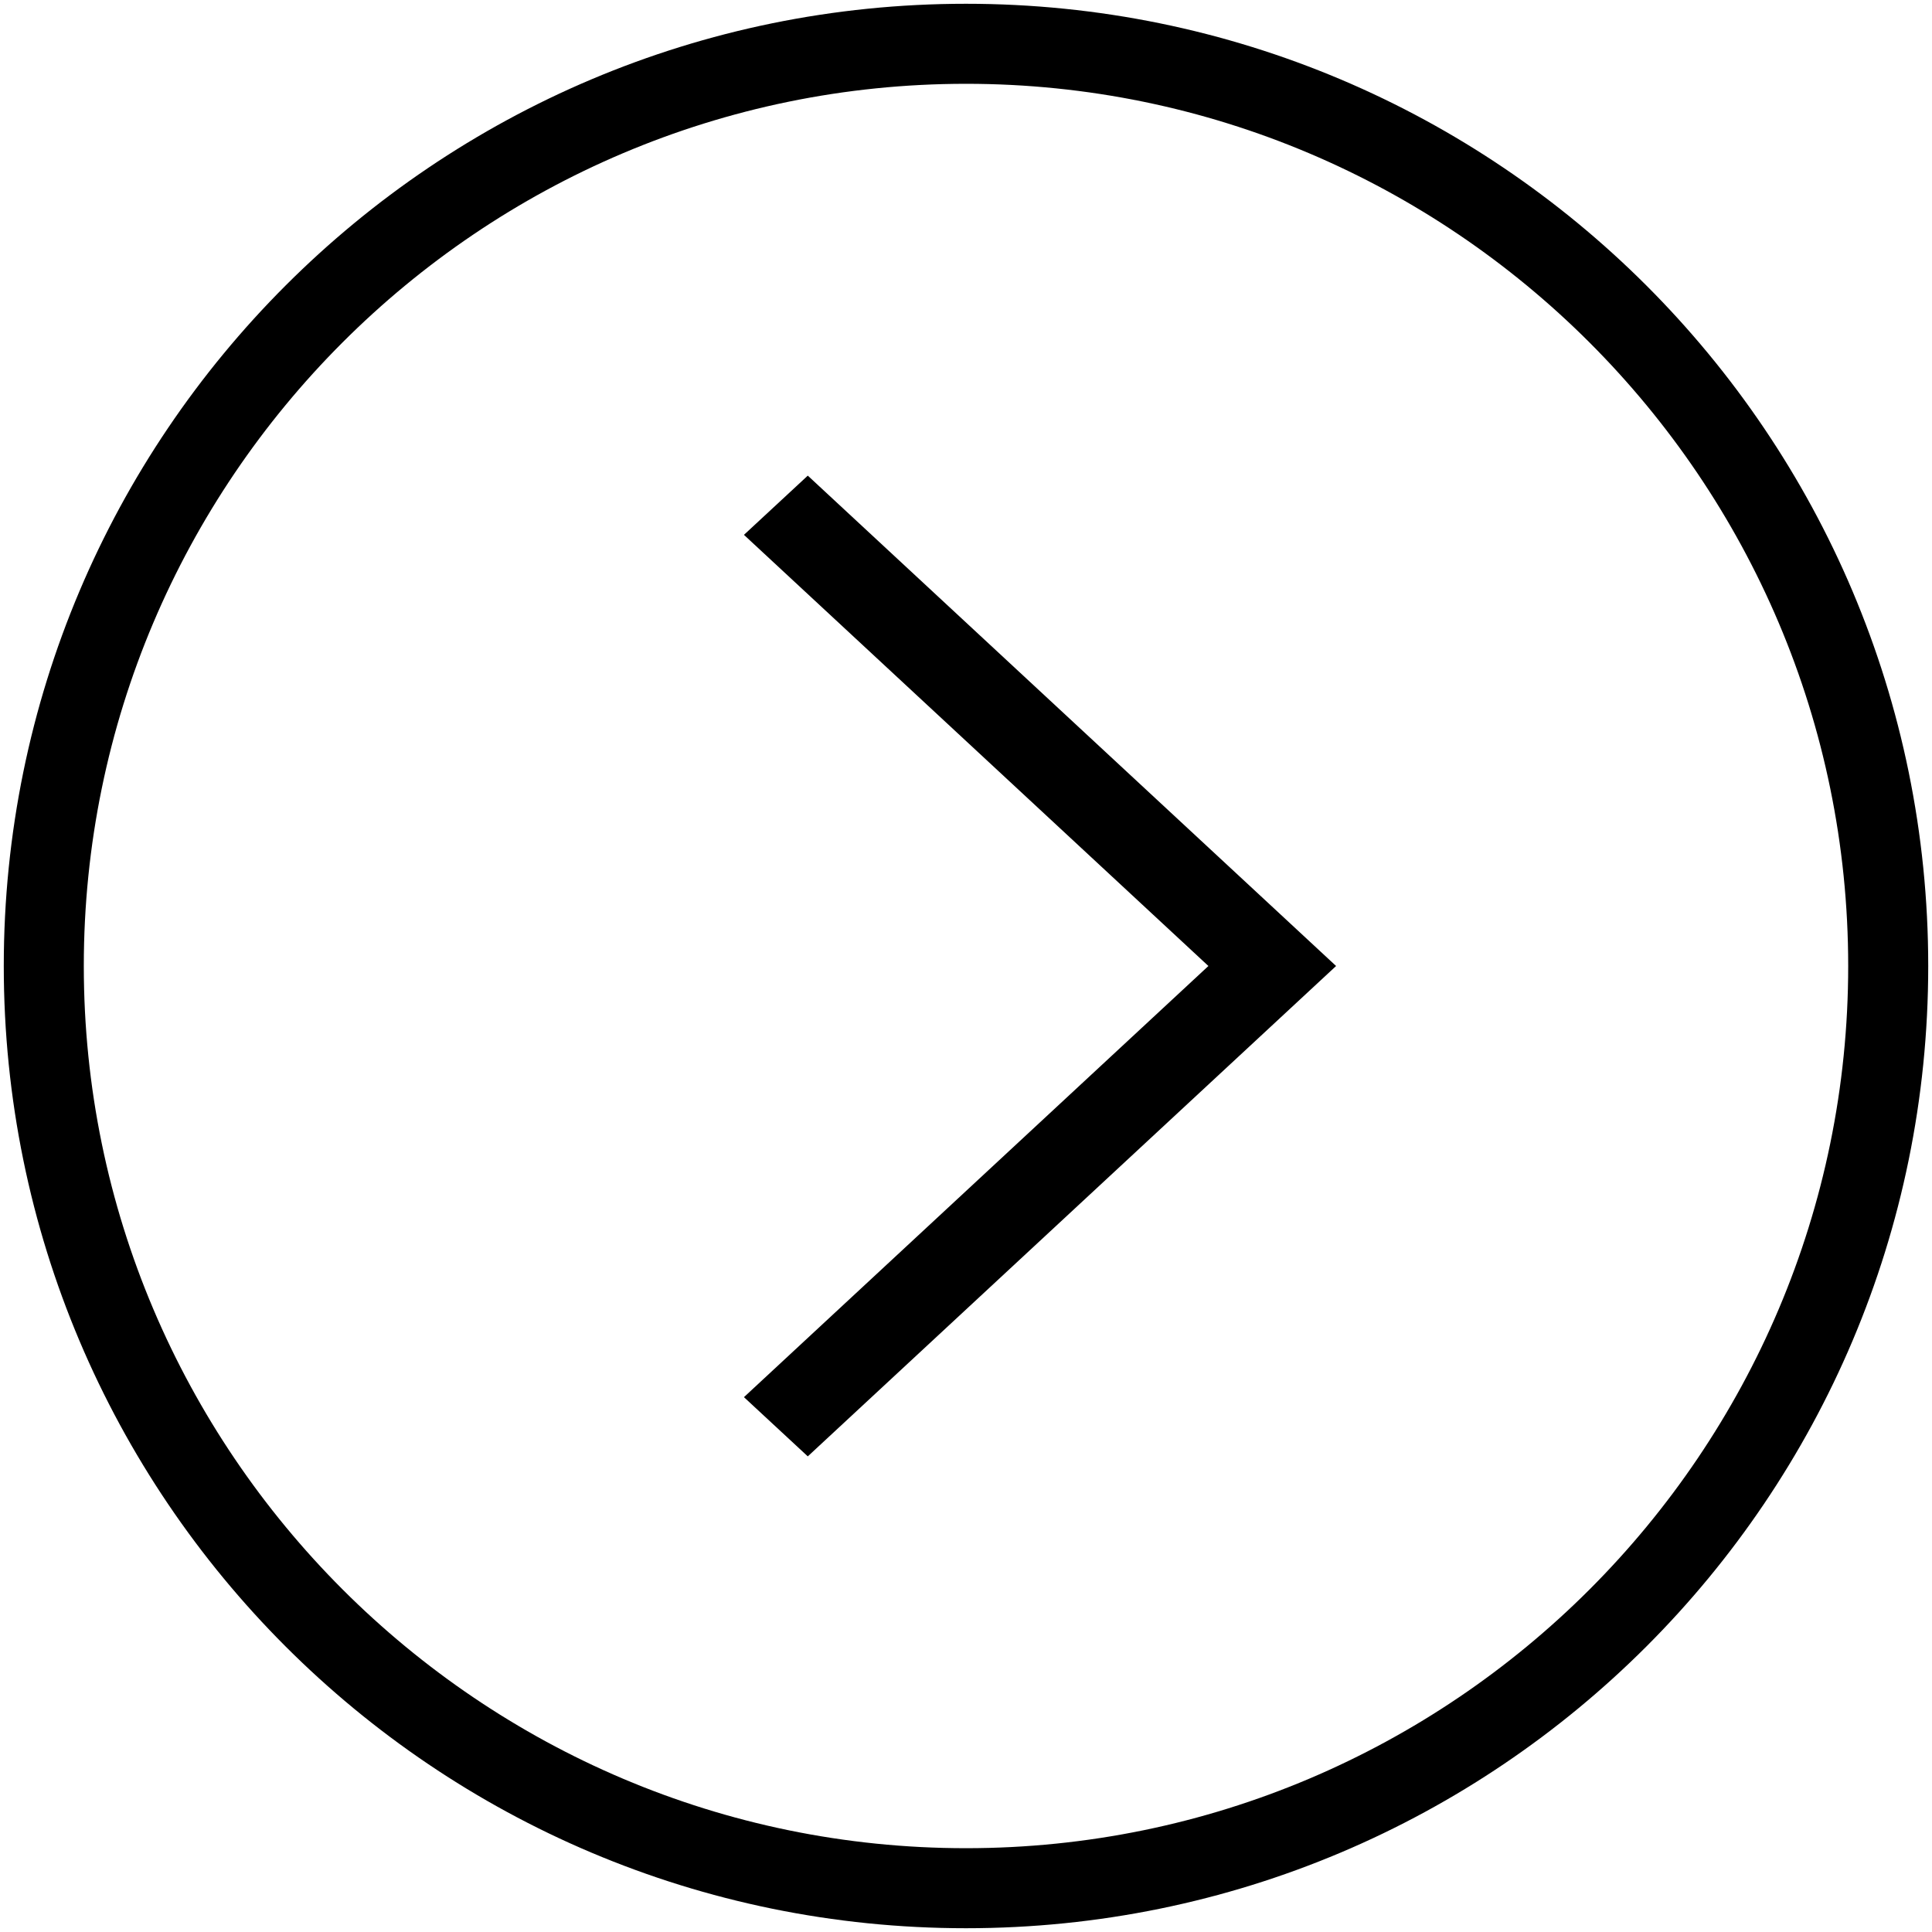
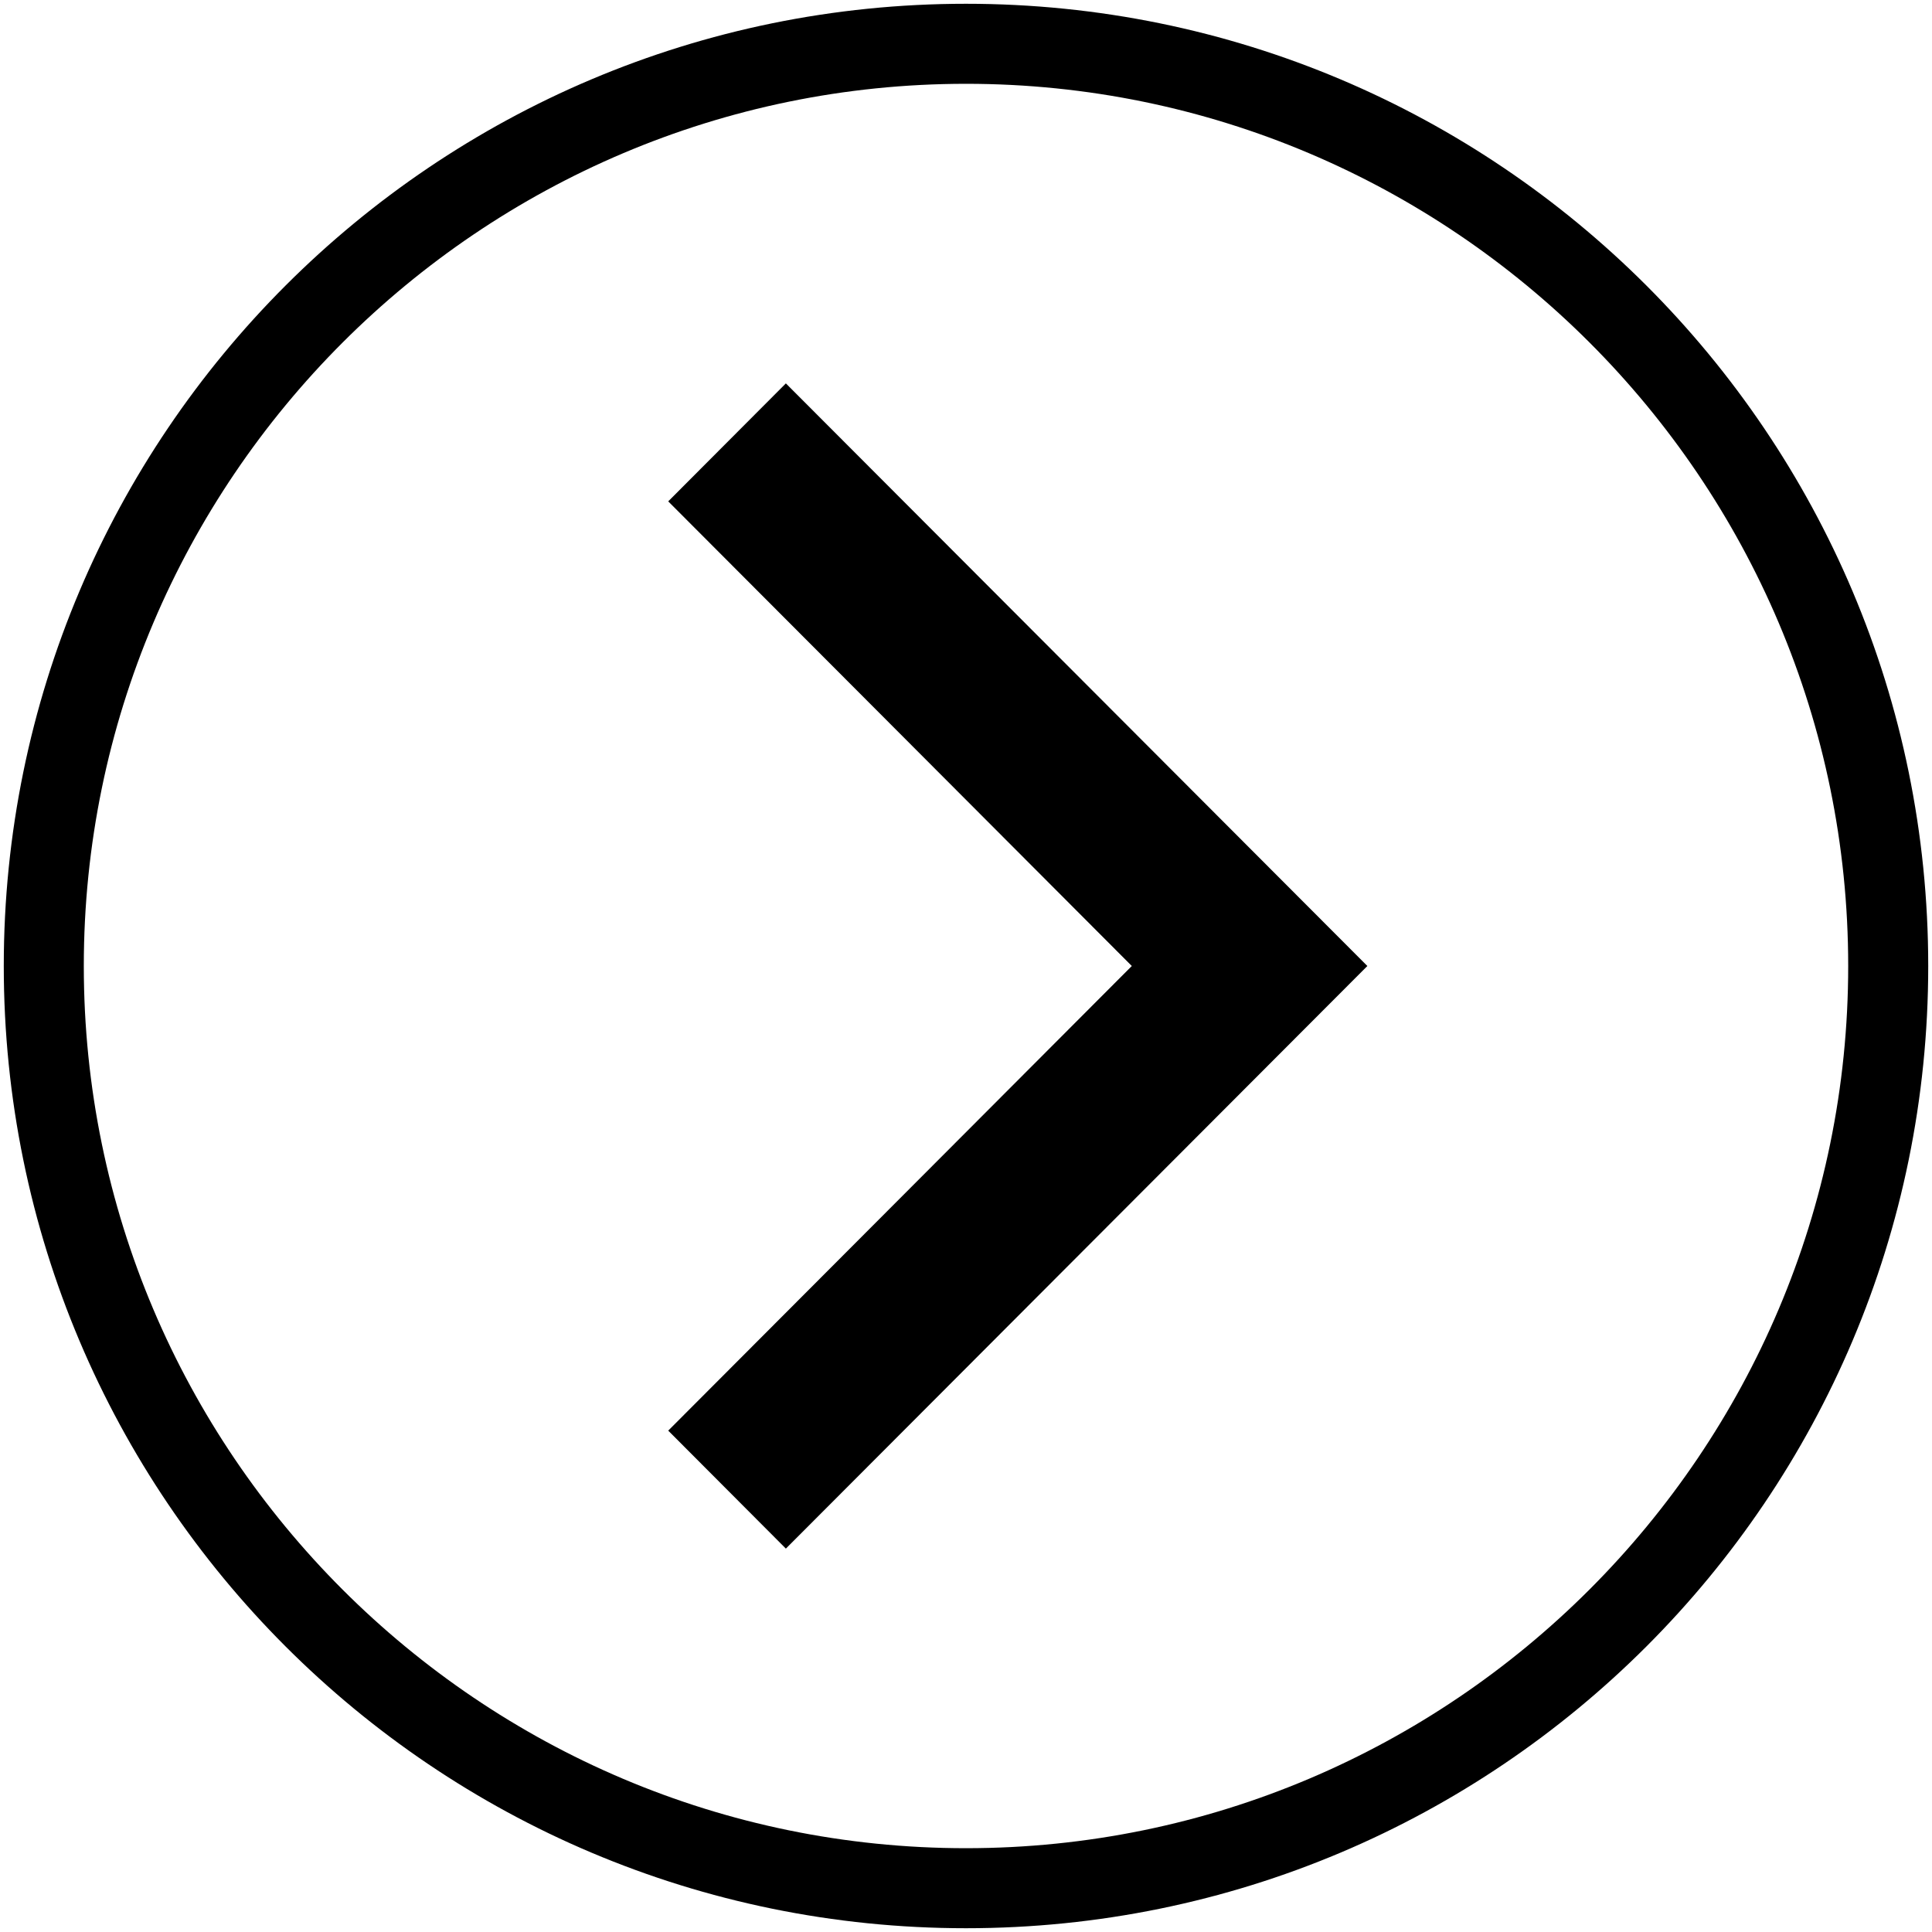
<svg xmlns="http://www.w3.org/2000/svg" width="100%" height="100%" viewBox="0 0 512 512" version="1.1" xml:space="preserve" style="fill-rule:evenodd;clip-rule:evenodd;stroke-linejoin:round;stroke-miterlimit:1.414;">
  <g>
-     <path d="M197.154,141.74l16.918,-15.692l140.005,129.952l-140.005,129.952l-16.918,-15.692l123.086,-114.26l-123.086,-114.26Z" style="fill:#000;fill-rule:nonzero;" />
-     <path d="M1,256c0,140.863 114.137,255 255,255c140.863,0 255,-114.137 255,-255c0,-140.863 -114.137,-255 -255,-255c-140.863,0 -255,114.137 -255,255ZM22.209,256c0,-128.849 104.82,-233.791 233.791,-233.791c128.849,0 233.791,104.82 233.791,233.791c0,128.849 -104.82,233.791 -233.791,233.791c-128.849,0 -233.791,-104.942 -233.791,-233.791Z" style="fill:#000;fill-rule:nonzero;" />
+     <path d="M256,1c-140.863,0 -255,114.137 -255,255c0,140.863 114.137,255 255,255c140.863,0 255,-114.137 255,-255c0,-140.863 -114.137,-255 -255,-255ZM256,22.209c128.849,0 233.791,104.82 233.791,233.791c0,128.849 -104.82,233.791 -233.791,233.791c-128.849,0 -233.791,-104.82 -233.791,-233.791c0,-128.849 104.942,-233.791 233.791,-233.791l0,0Z" style="fill:#000;fill-rule:nonzero;" />
+     <path d="M177.087,132.867l31.177,-31.264l154.099,154.397l-154.099,154.397l-31.177,-31.265l122.852,-123.132l-122.852,-123.133Z" style="fill:#000;" />
  </g>
</svg>
